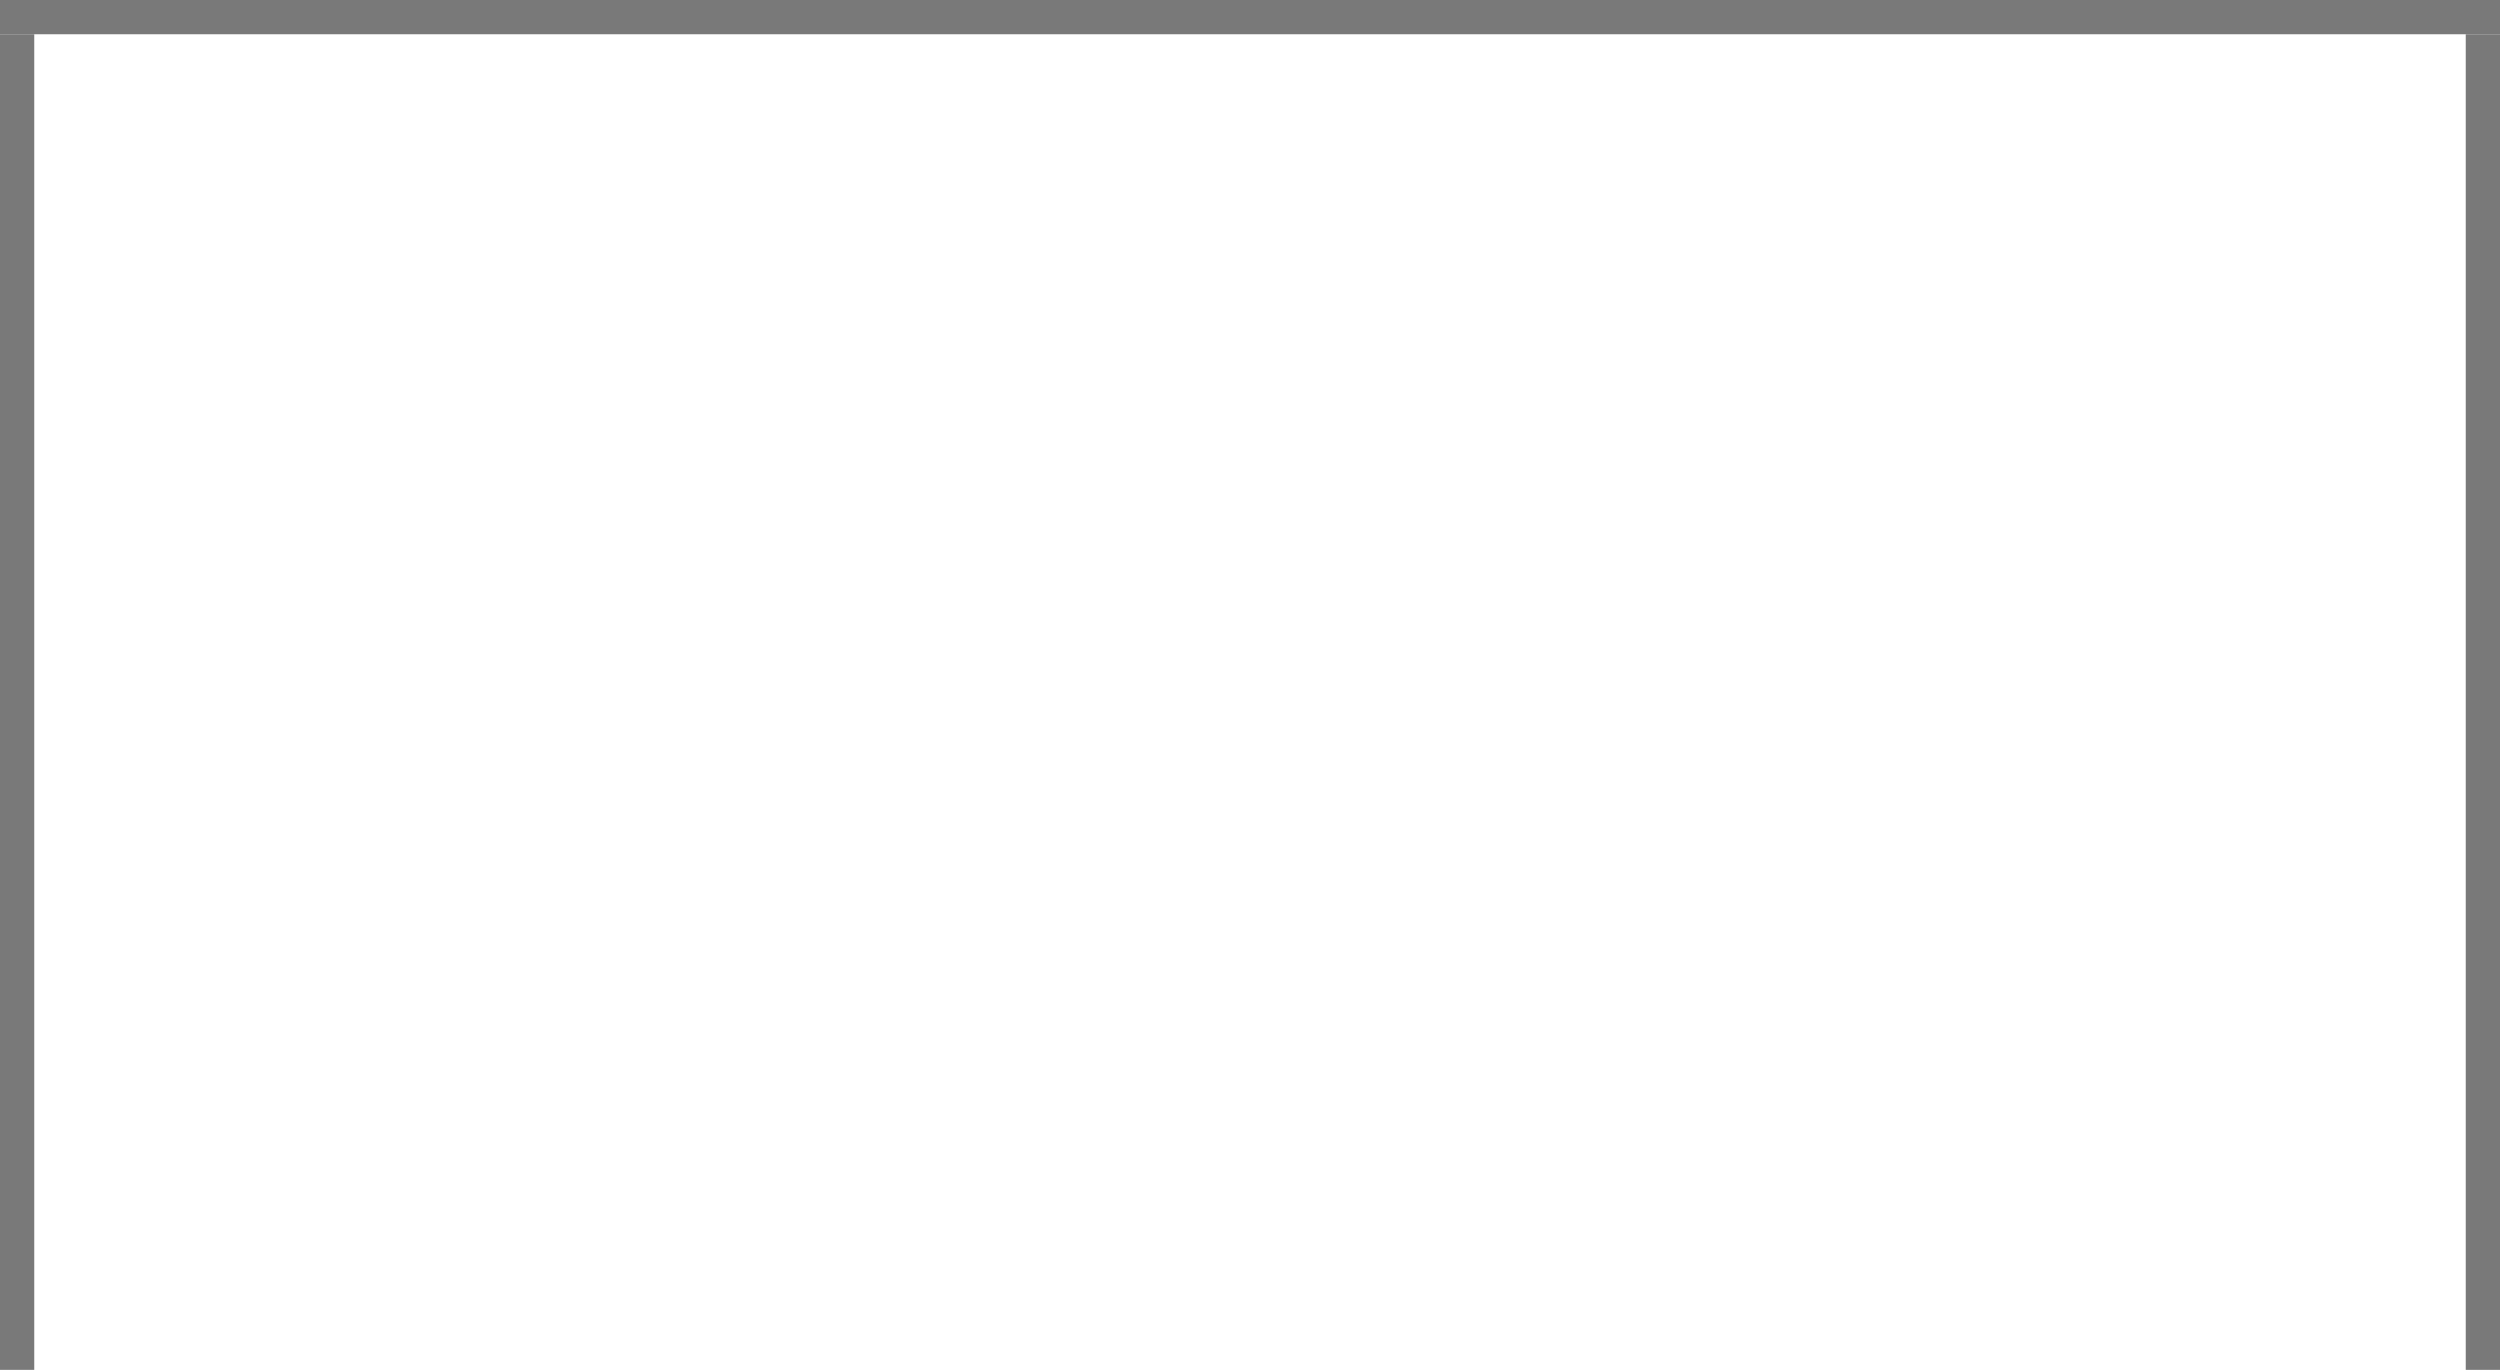
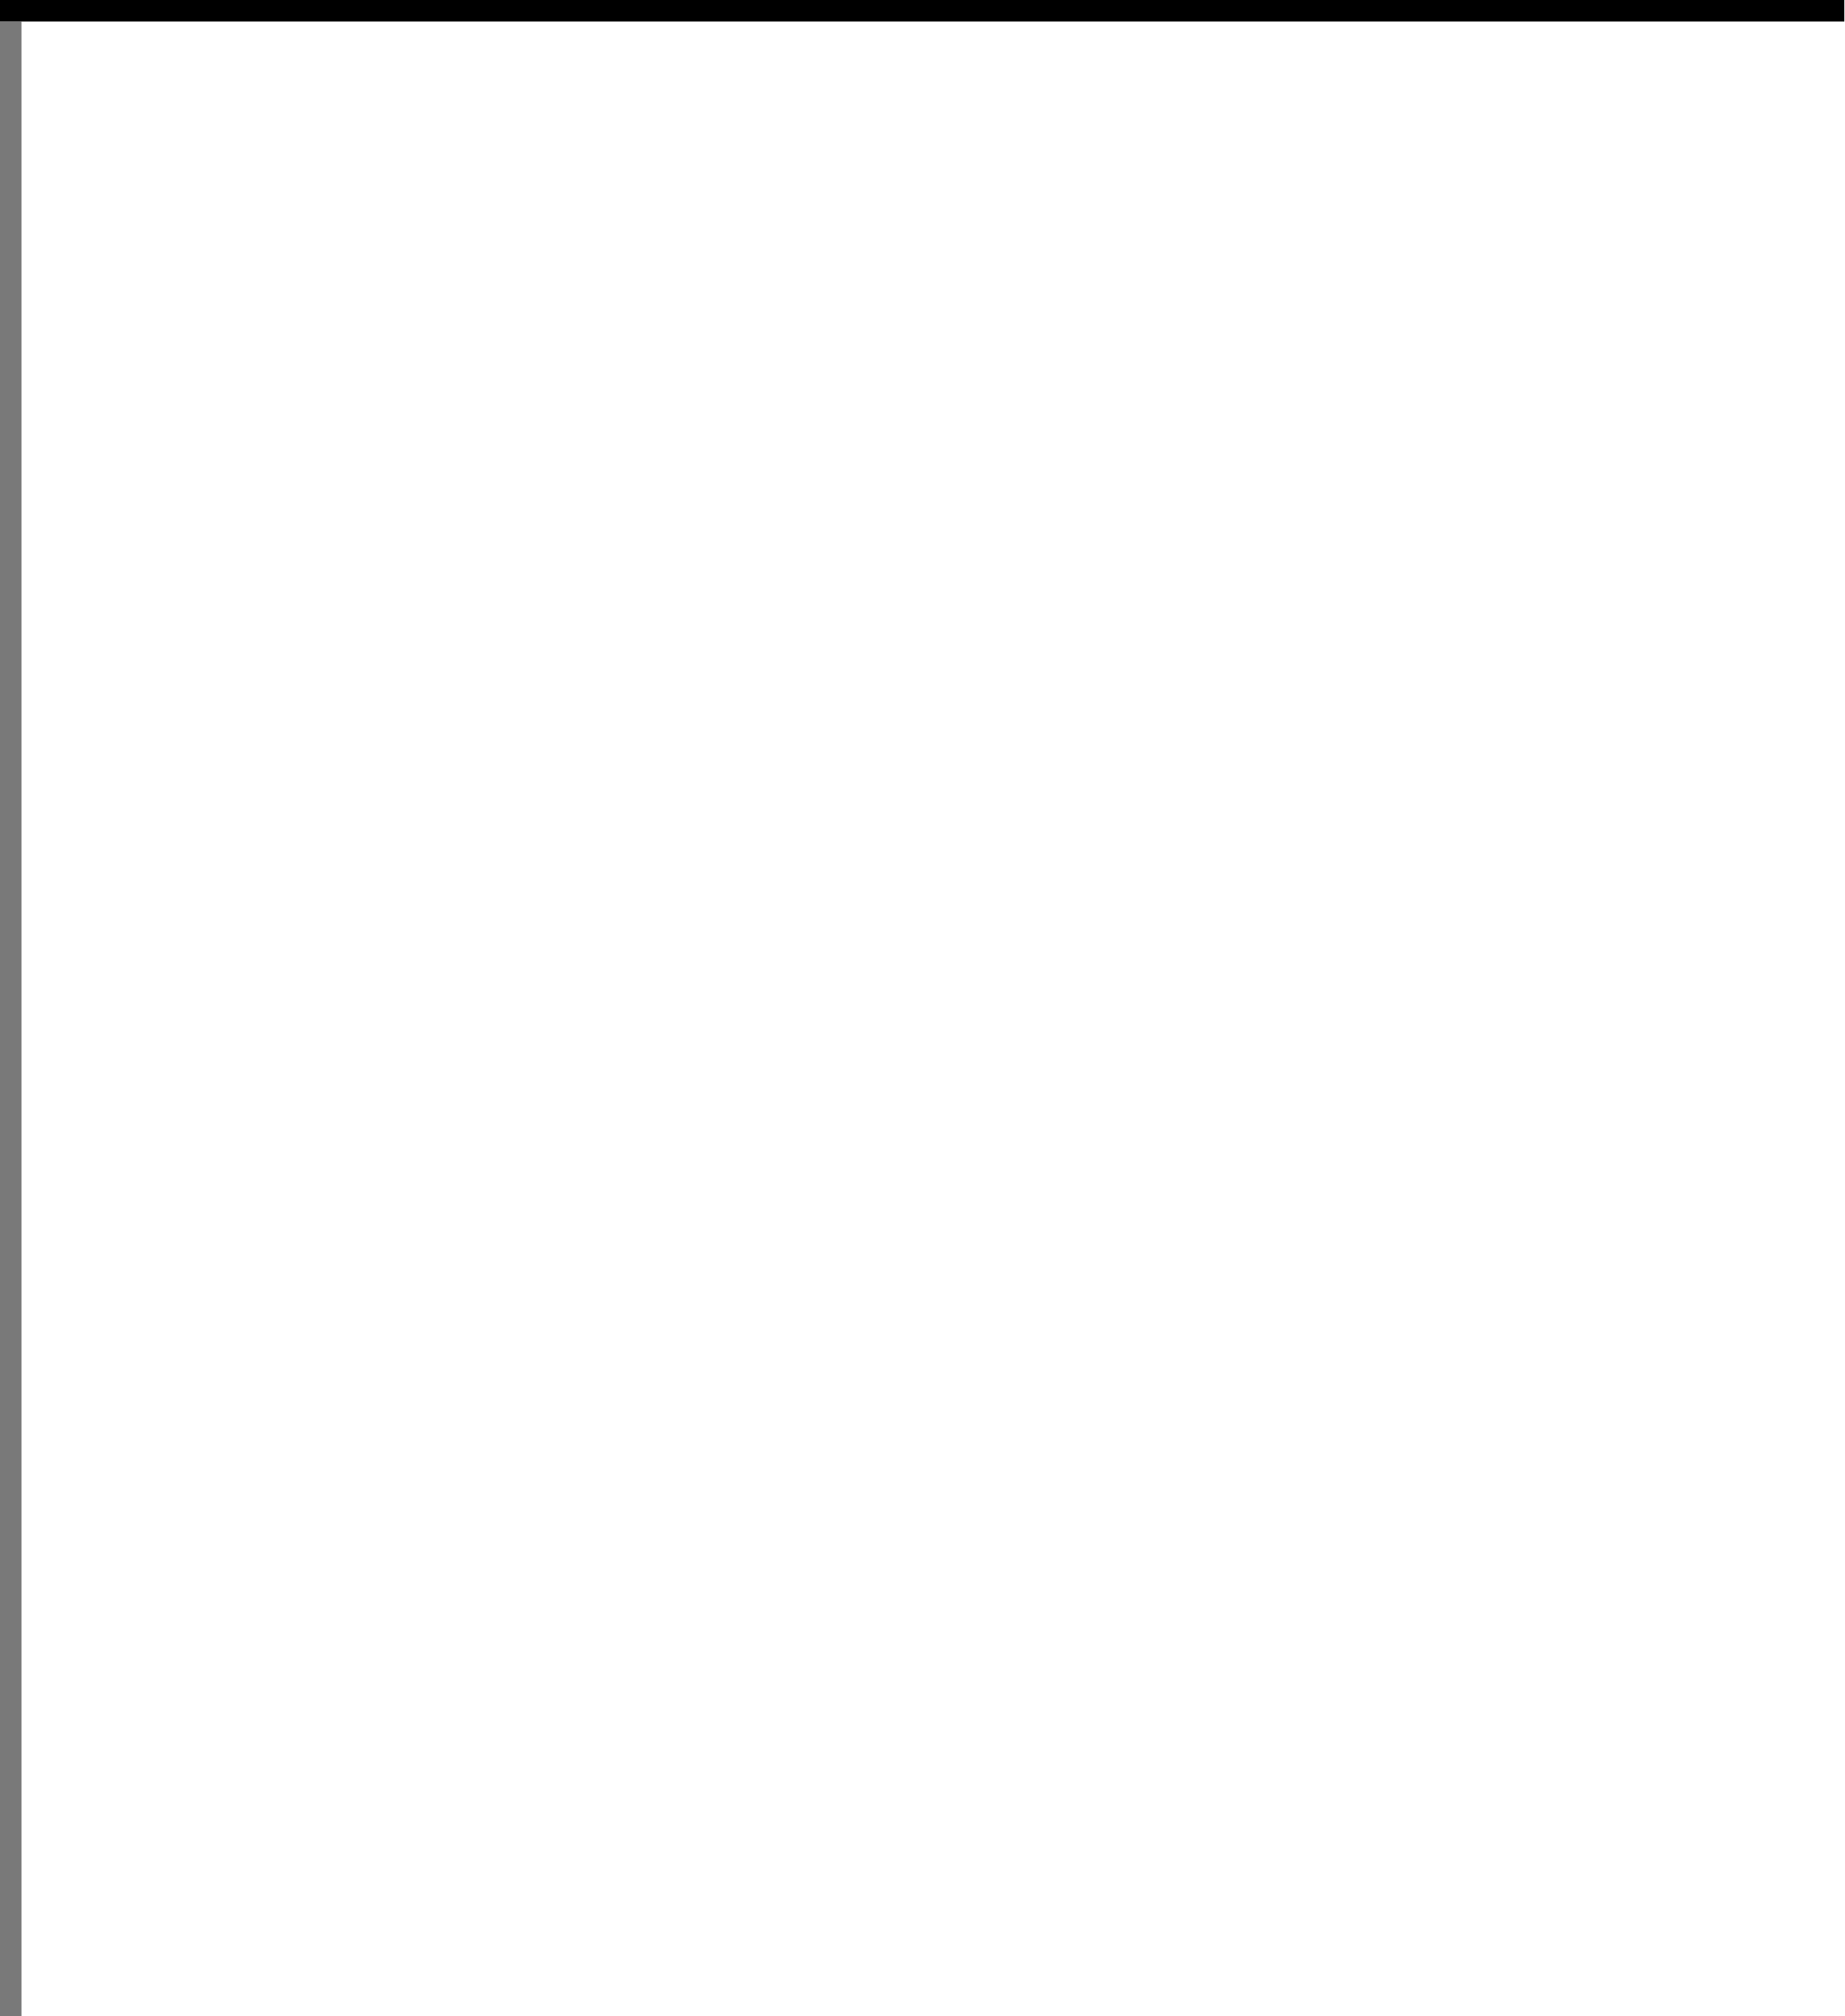
- <svg xmlns="http://www.w3.org/2000/svg" version="1.1" width="73px" height="40px" viewBox="1383 991 73 40">
-   <path d="M 1 1  L 72 1  L 72 40  L 1 40  L 1 1  Z " fill-rule="nonzero" fill="rgba(255, 255, 255, 1)" stroke="none" transform="matrix(1 0 0 1 1383 991 )" class="fill" />
-   <path d="M 0.5 1  L 0.5 40  " stroke-width="1" stroke-dasharray="0" stroke="rgba(121, 121, 121, 1)" fill="none" transform="matrix(1 0 0 1 1383 991 )" class="stroke" />
-   <path d="M 0 0.5  L 73 0.5  " stroke-width="1" stroke-dasharray="0" stroke="rgba(121, 121, 121, 1)" fill="none" transform="matrix(1 0 0 1 1383 991 )" class="stroke" />
-   <path d="M 72.5 1  L 72.5 40  " stroke-width="1" stroke-dasharray="0" stroke="rgba(121, 121, 121, 1)" fill="none" transform="matrix(1 0 0 1 1383 991 )" class="stroke" />
+ <svg xmlns="http://www.w3.org/2000/svg" version="1.1" width="86px" height="94px" viewBox="526 1031 86 94">
+   <path d="M 1 1  L 86 1  L 86 94  L 1 94  L 1 1  Z " fill-rule="nonzero" fill="rgba(255, 255, 255, 1)" stroke="none" transform="matrix(1 0 0 1 526 1031 )" class="fill" />
+   <path d="M 0.5 1  L 0.5 94  " stroke-width="1" stroke-dasharray="0" stroke="rgba(121, 121, 121, 1)" fill="none" transform="matrix(1 0 0 1 526 1031 )" class="stroke" />
+   <path d="M 0 0.5  L 86 0.5  " stroke-width="1" stroke-dasharray="0" stroke="rgba(0, 0, 0, 1)" fill="none" transform="matrix(1 0 0 1 526 1031 )" class="stroke" />
</svg>
